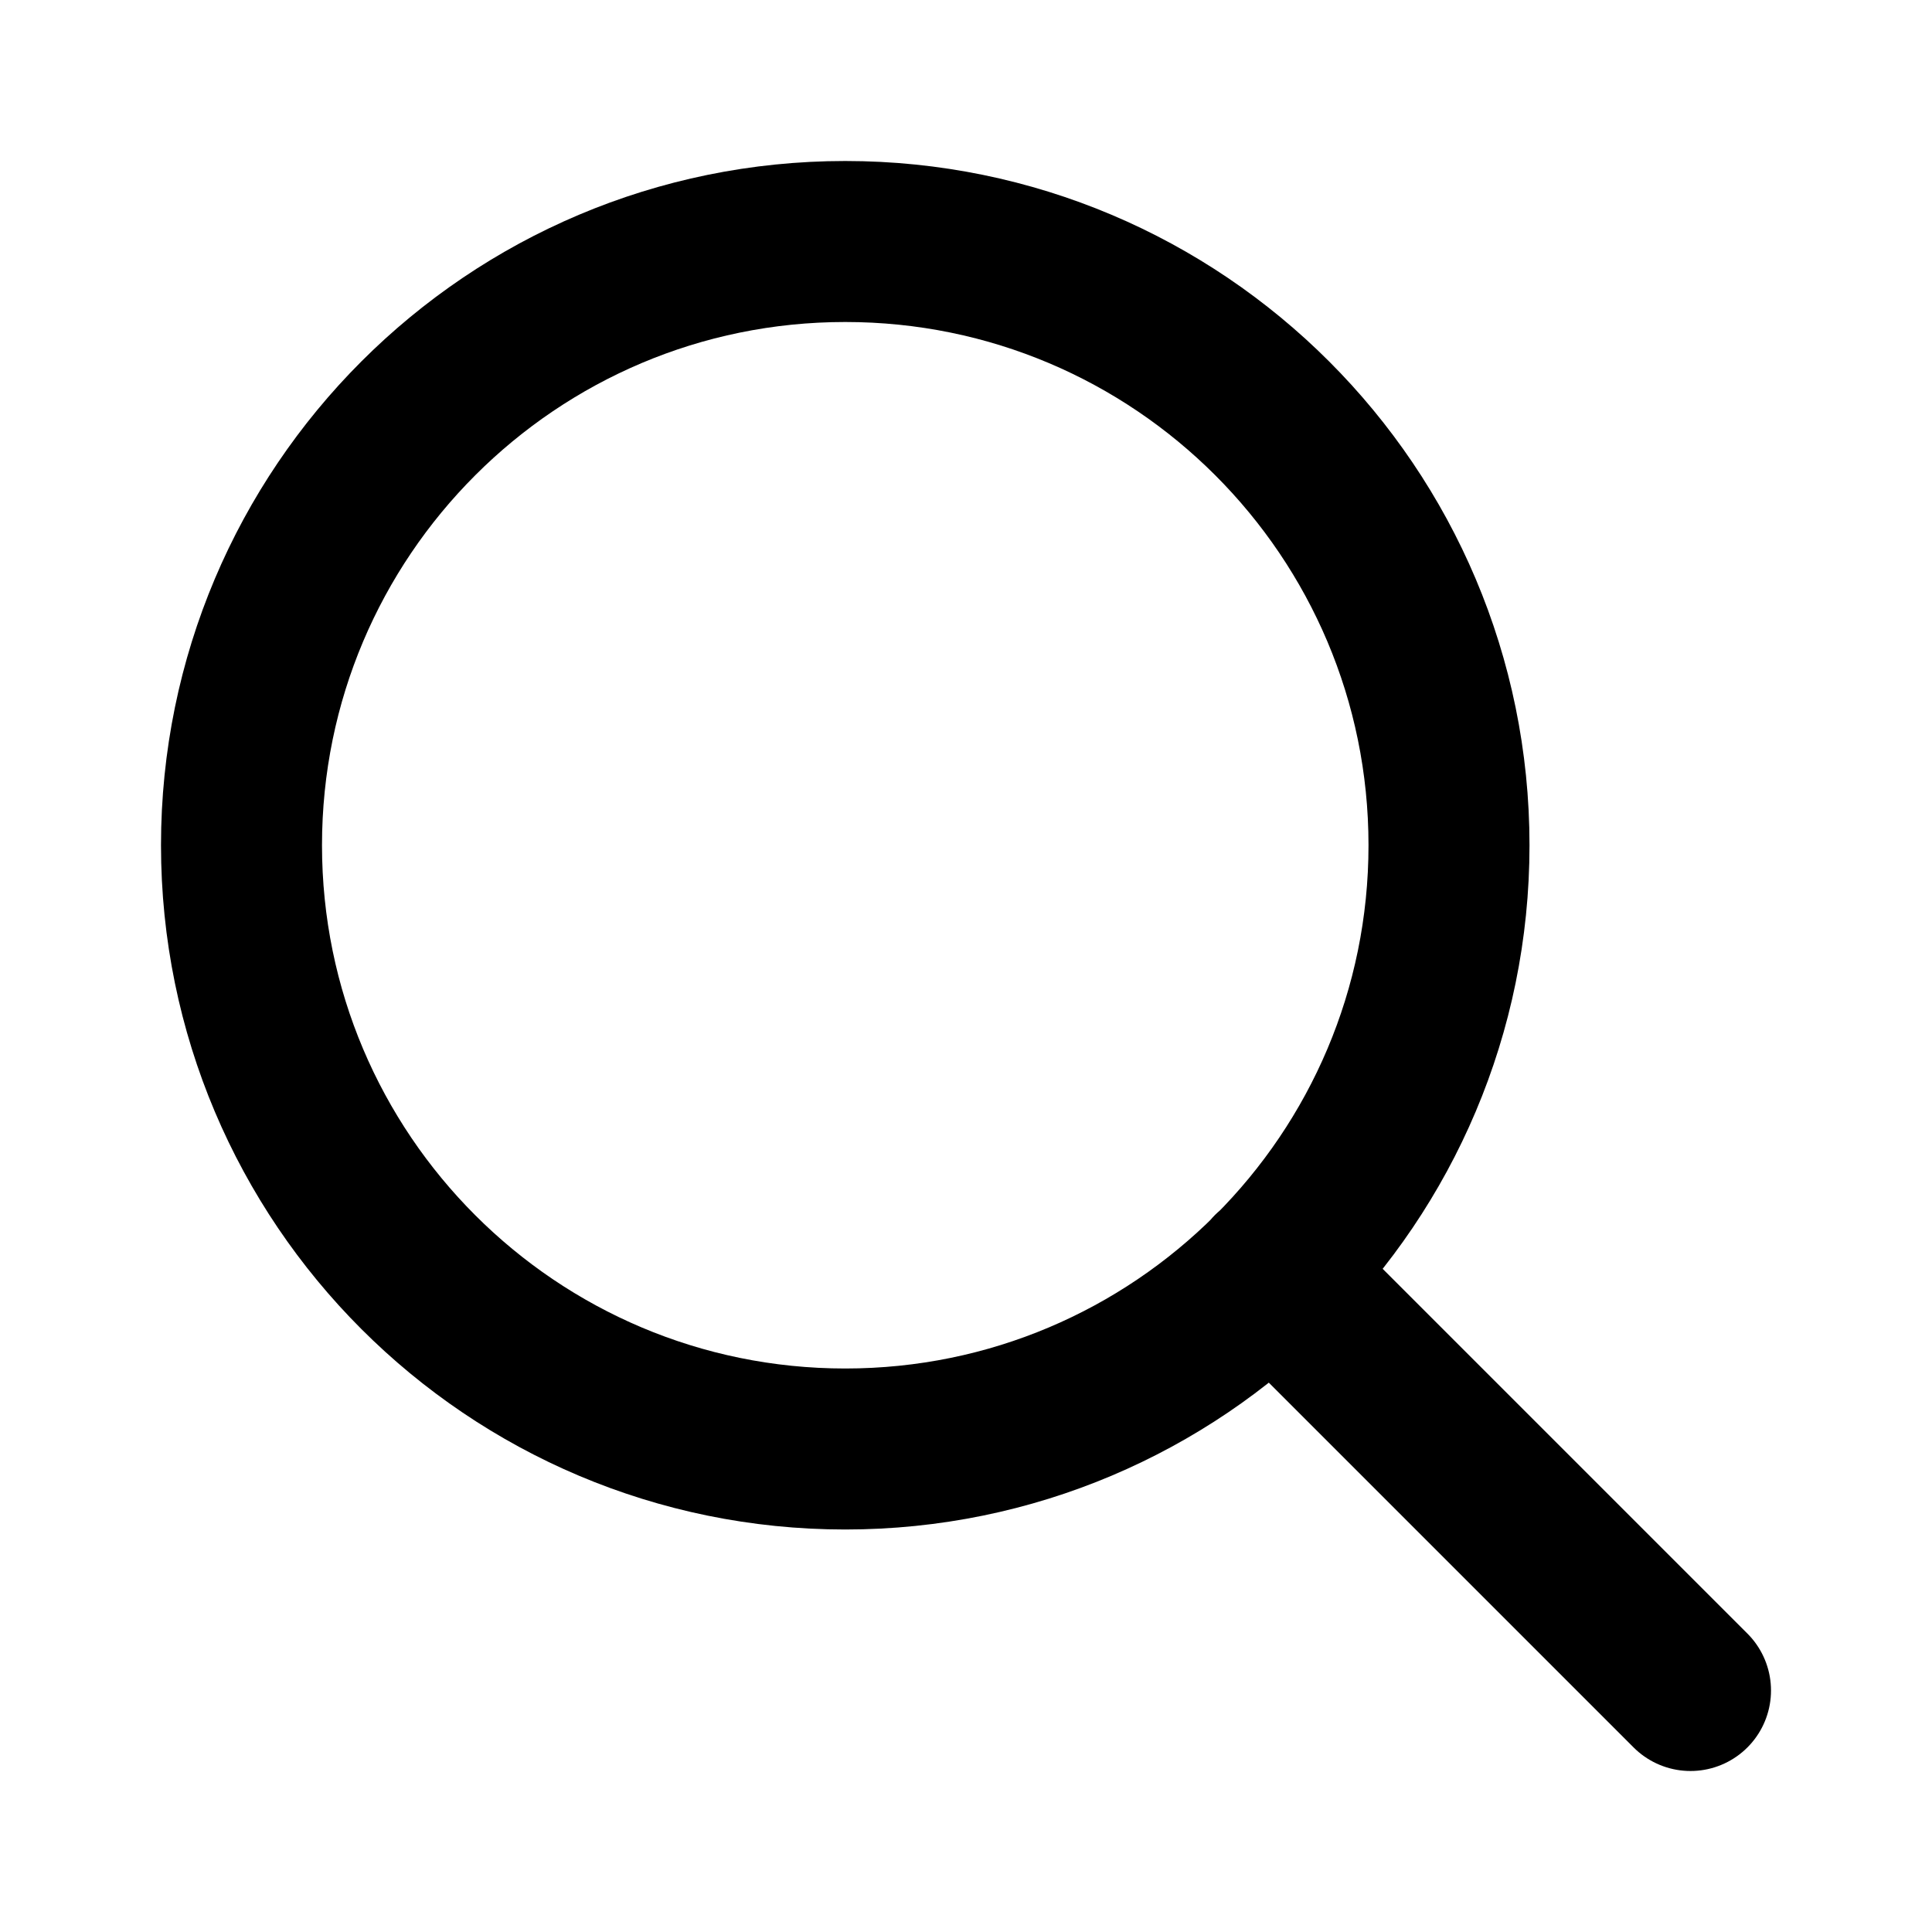
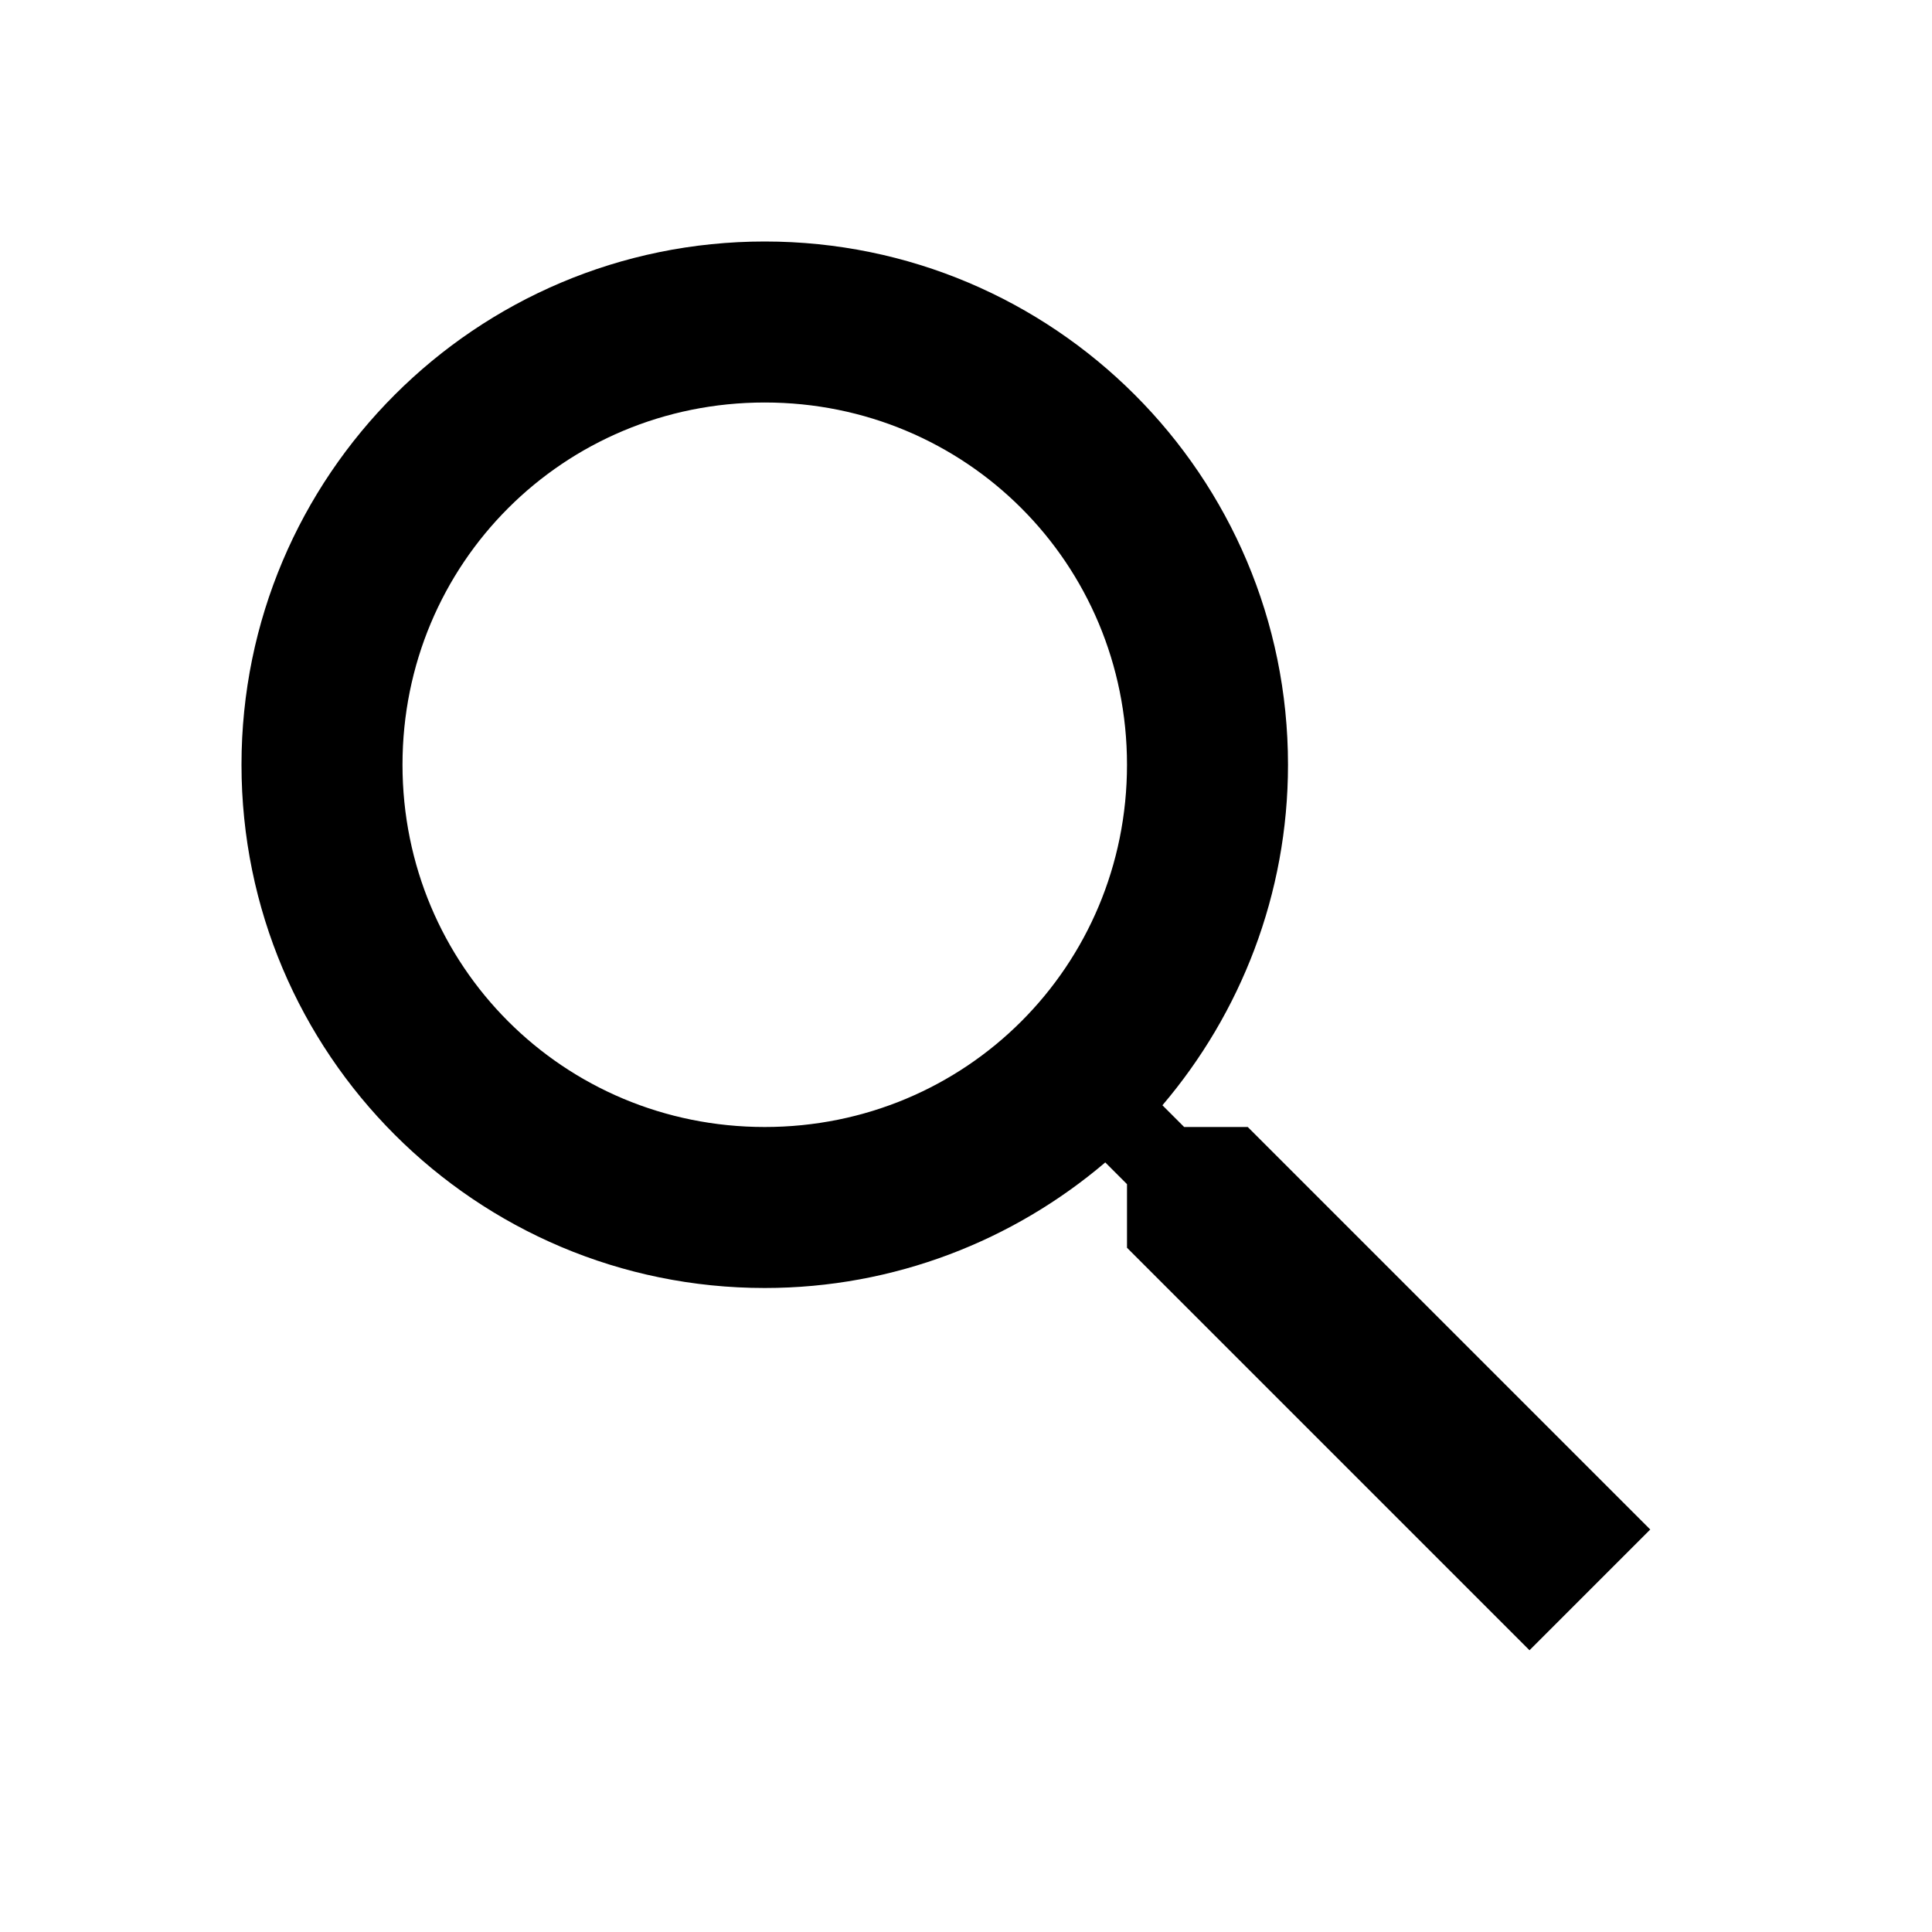
- <svg xmlns="http://www.w3.org/2000/svg" viewBox="0 0 24 24" fill="none">
-   <path d="m15.8 15.8 5.2 5.2m-3-10.5a7.5 7.5 0 1 1-15 0 7.5 7.5 0 0 1 15 0Z" stroke="#000" stroke-width="2" stroke-linecap="round" stroke-linejoin="round" />
+ <svg xmlns="http://www.w3.org/2000/svg" viewBox="0 0 24 24">
+   <path d="M9.5,3A6.5,6.5 0 0,1 16,9.5C16,11.11 15.41,12.59 14.44,13.73L14.71,14H15.5L20.5,19L19,20.5L14,15.5V14.71L13.73,14.44C12.59,15.41 11.11,16 9.5,16A6.5,6.5 0 0,1 3,9.5A6.5,6.5 0 0,1 9.5,3M9.5,5C7,5 5,7 5,9.5C5,12 7,14 9.5,14C12,14 14,12 14,9.5C14,7 12,5 9.5,5Z" />
</svg>
